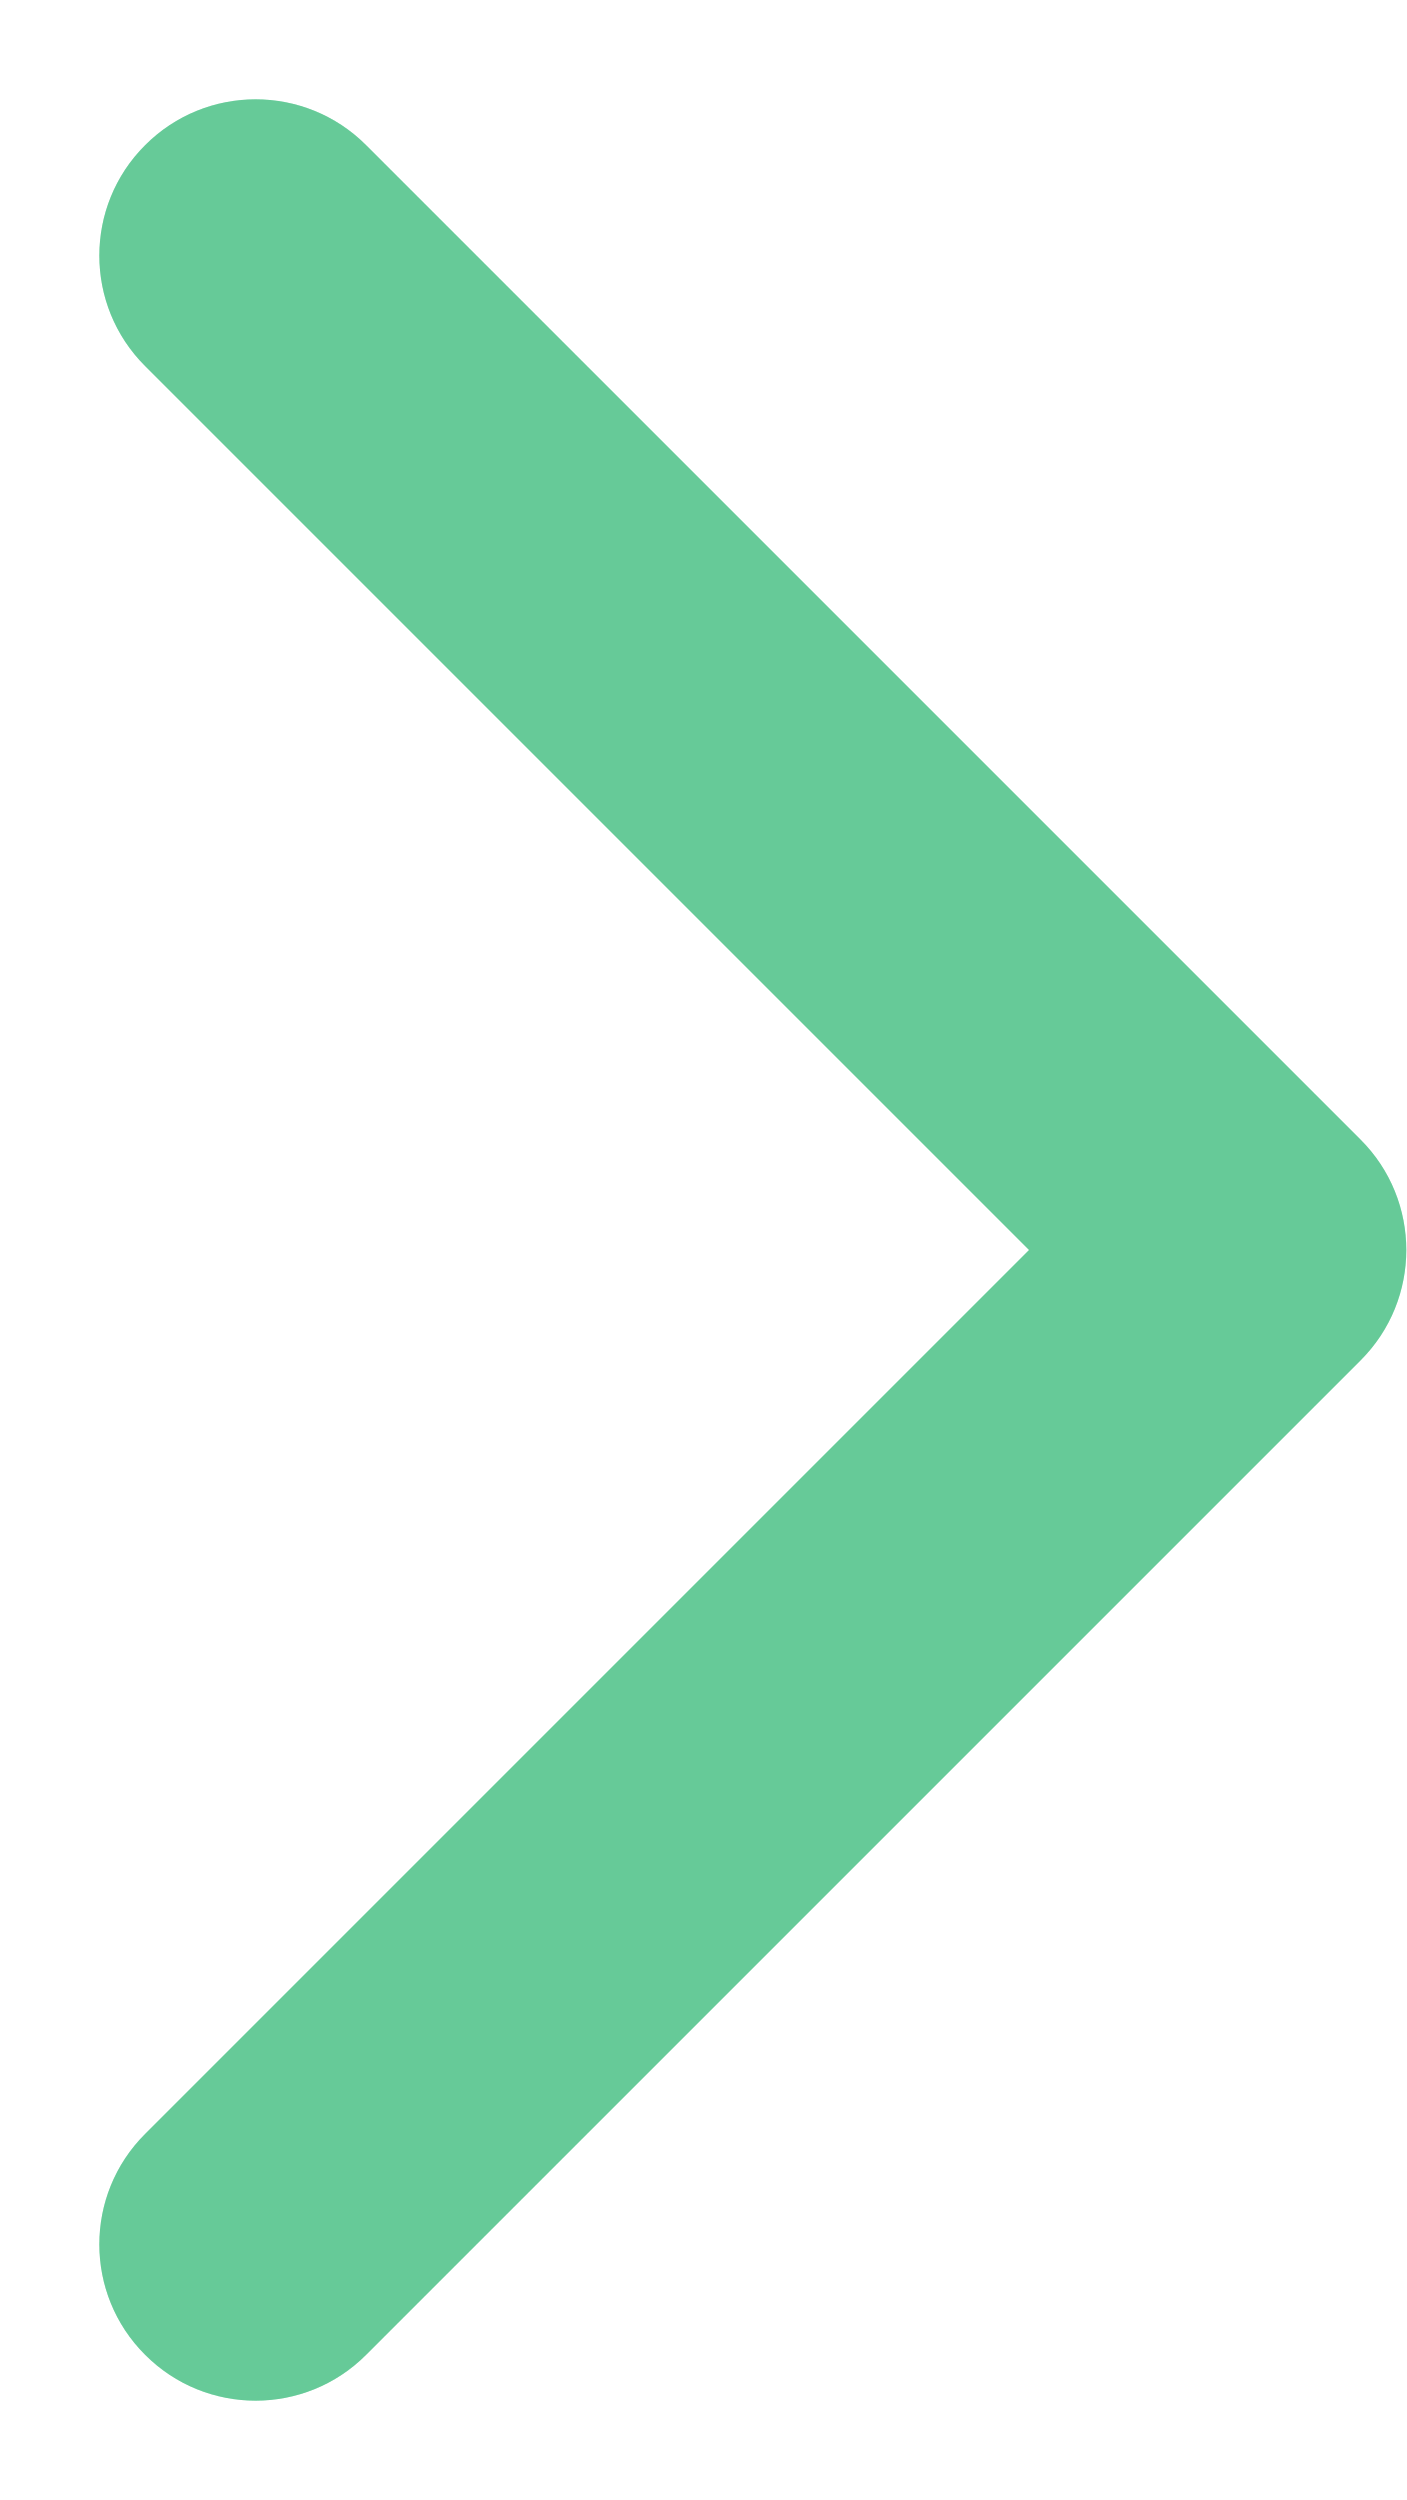
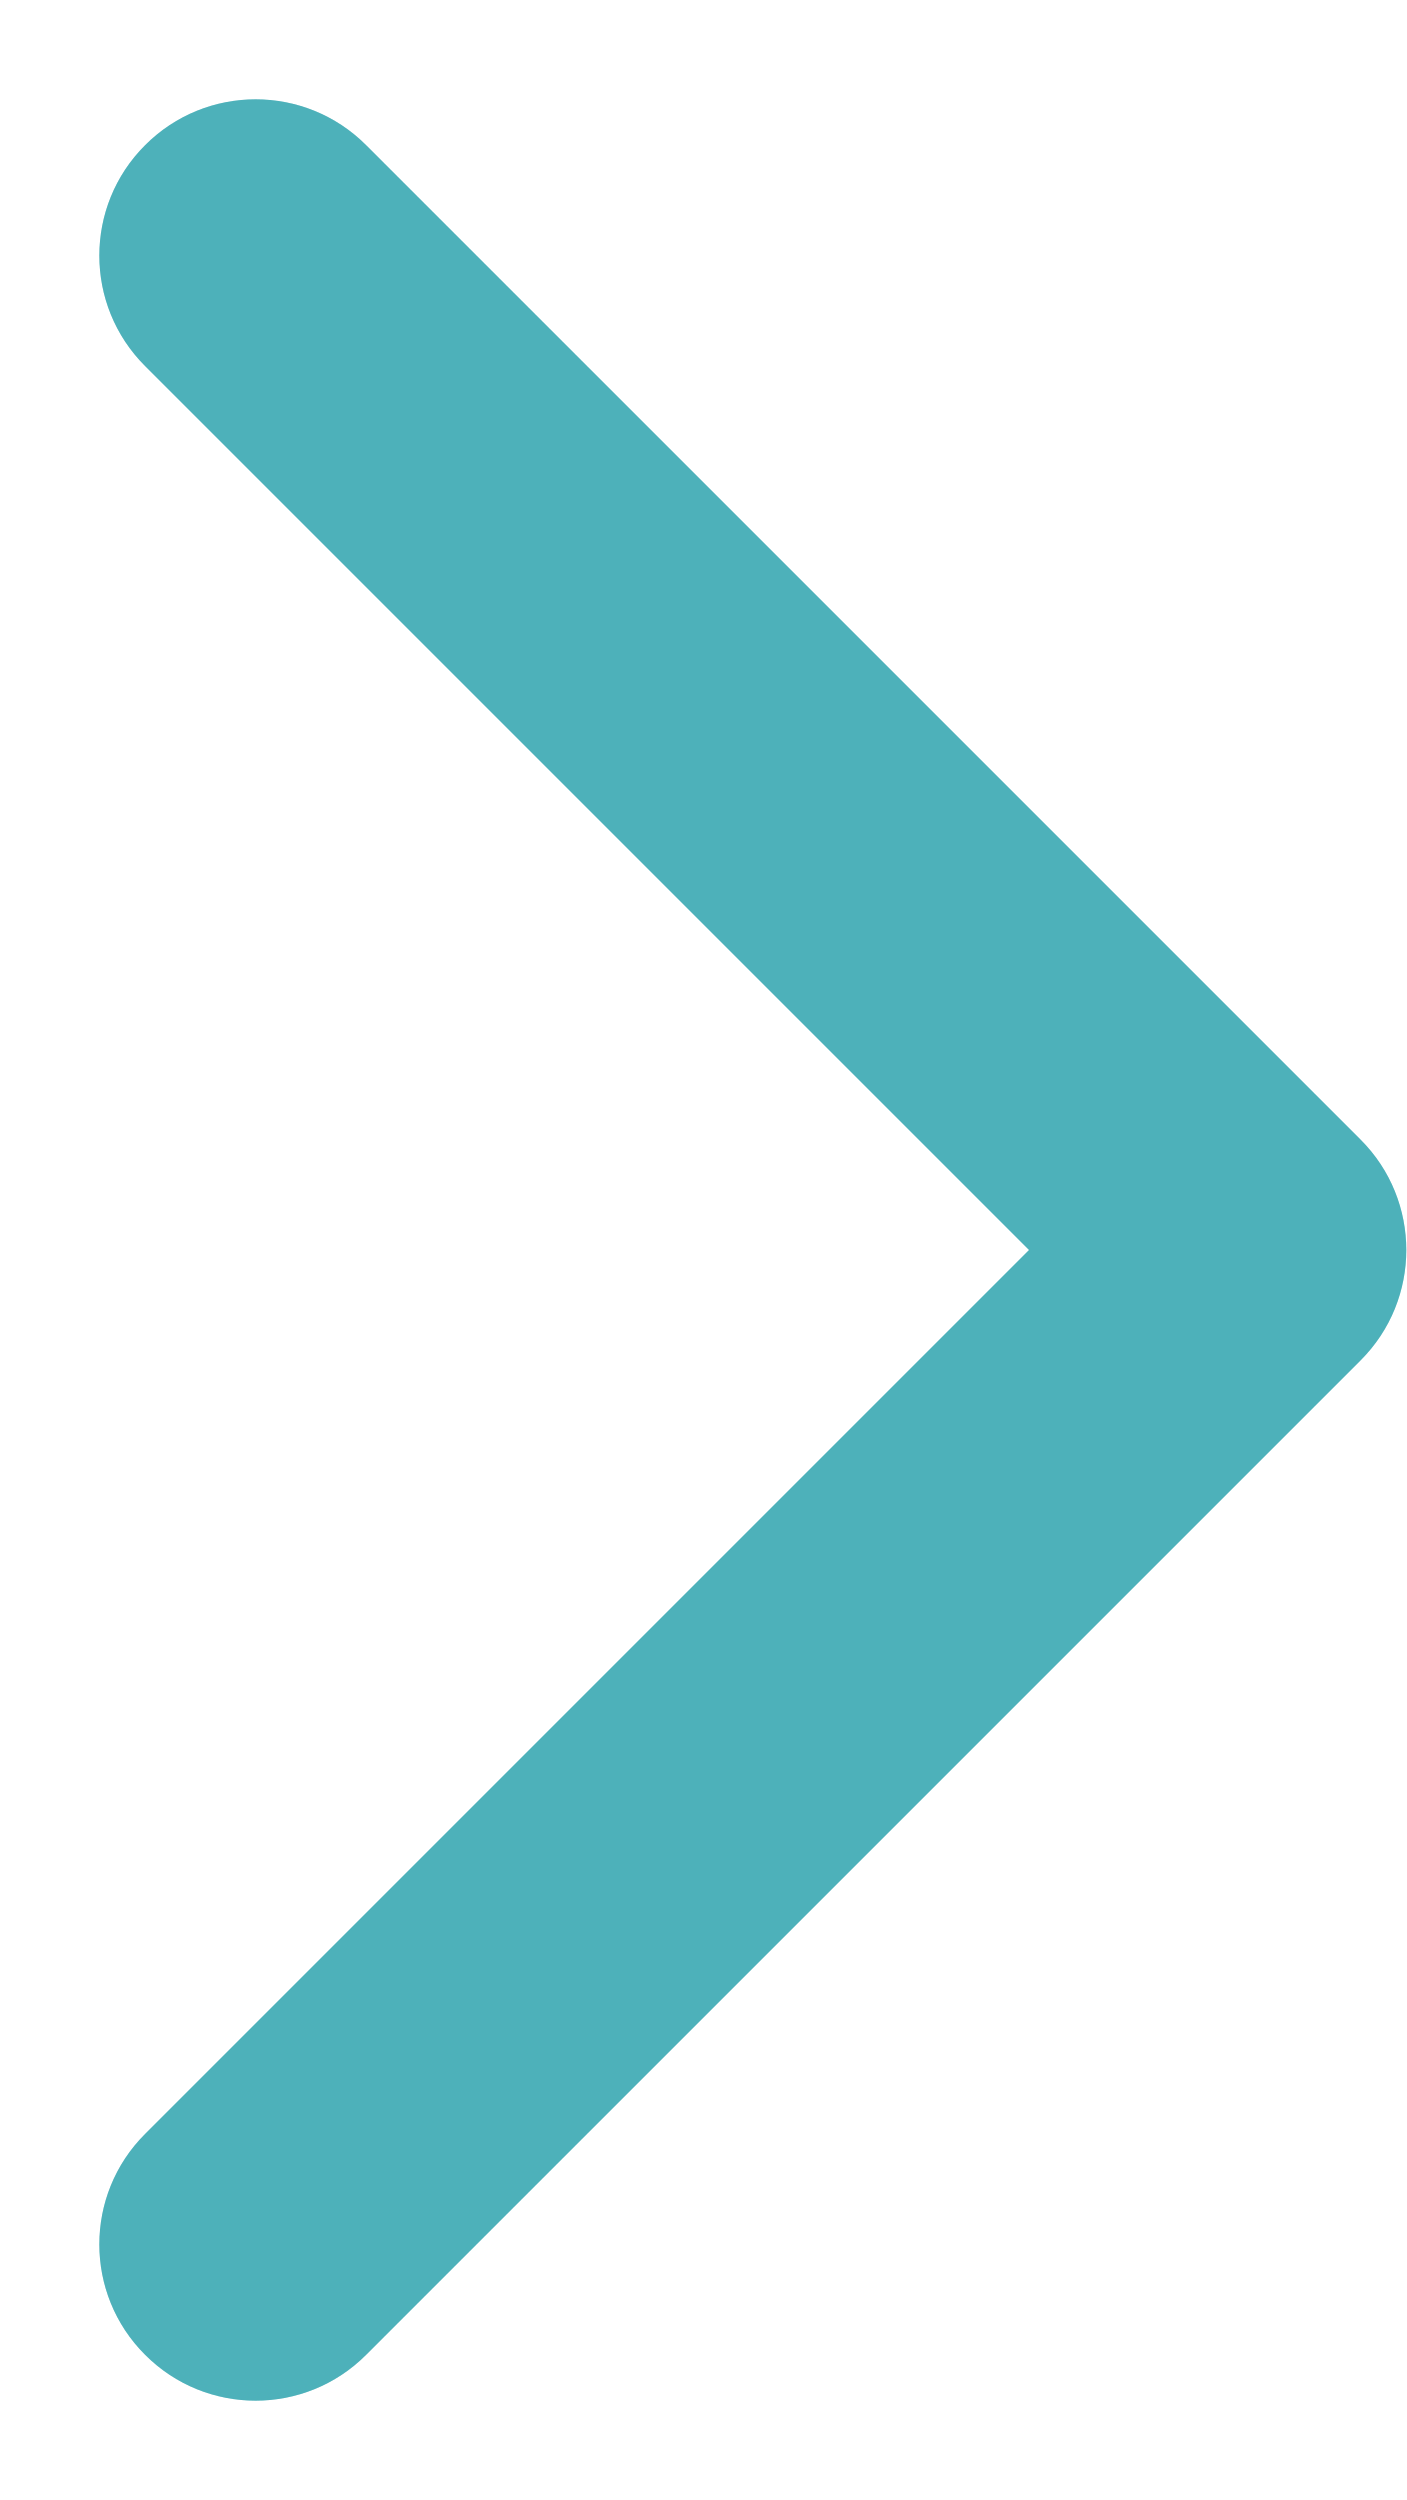
<svg xmlns="http://www.w3.org/2000/svg" width="9" height="16" viewBox="0 0 9 16" fill="none">
-   <path d="M8.707 8.707C9.098 8.317 9.098 7.683 8.707 7.293L2.343 0.929C1.953 0.538 1.319 0.538 0.929 0.929C0.538 1.319 0.538 1.953 0.929 2.343L6.586 8L0.929 13.657C0.538 14.047 0.538 14.681 0.929 15.071C1.319 15.462 1.953 15.462 2.343 15.071L8.707 8.707ZM7 9H8V7H7V9Z" fill="#66cc99" />
-   <path d="M8.707 8.707C9.098 8.317 9.098 7.683 8.707 7.293L2.343 0.929C1.953 0.538 1.319 0.538 0.929 0.929C0.538 1.319 0.538 1.953 0.929 2.343L6.586 8L0.929 13.657C0.538 14.047 0.538 14.681 0.929 15.071C1.319 15.462 1.953 15.462 2.343 15.071L8.707 8.707ZM7 9H8V7H7V9Z" fill="#66cc99" fill-opacity="0.2" />
-   <path d="M8.707 8.707C9.098 8.317 9.098 7.683 8.707 7.293L2.343 0.929C1.953 0.538 1.319 0.538 0.929 0.929C0.538 1.319 0.538 1.953 0.929 2.343L6.586 8L0.929 13.657C0.538 14.047 0.538 14.681 0.929 15.071C1.319 15.462 1.953 15.462 2.343 15.071L8.707 8.707ZM7 9H8V7H7V9Z" fill="#66cc99" fill-opacity="0.2" />
+   <path d="M8.707 8.707C9.098 8.317 9.098 7.683 8.707 7.293L2.343 0.929C1.953 0.538 1.319 0.538 0.929 0.929C0.538 1.319 0.538 1.953 0.929 2.343L6.586 8L0.929 13.657C0.538 14.047 0.538 14.681 0.929 15.071C1.319 15.462 1.953 15.462 2.343 15.071L8.707 8.707ZM7 9H8V7H7V9Z" fill="#4EB1BA" />
+   <path d="M8.707 8.707C9.098 8.317 9.098 7.683 8.707 7.293L2.343 0.929C1.953 0.538 1.319 0.538 0.929 0.929C0.538 1.319 0.538 1.953 0.929 2.343L6.586 8L0.929 13.657C0.538 14.047 0.538 14.681 0.929 15.071C1.319 15.462 1.953 15.462 2.343 15.071L8.707 8.707ZM7 9H8V7H7V9Z" fill="#4EB1BA" fill-opacity="0.2" />
+   <path d="M8.707 8.707C9.098 8.317 9.098 7.683 8.707 7.293L2.343 0.929C1.953 0.538 1.319 0.538 0.929 0.929C0.538 1.319 0.538 1.953 0.929 2.343L6.586 8L0.929 13.657C0.538 14.047 0.538 14.681 0.929 15.071C1.319 15.462 1.953 15.462 2.343 15.071L8.707 8.707ZM7 9H8V7H7V9Z" fill="#4EB1BA" fill-opacity="0.2" />
</svg>
